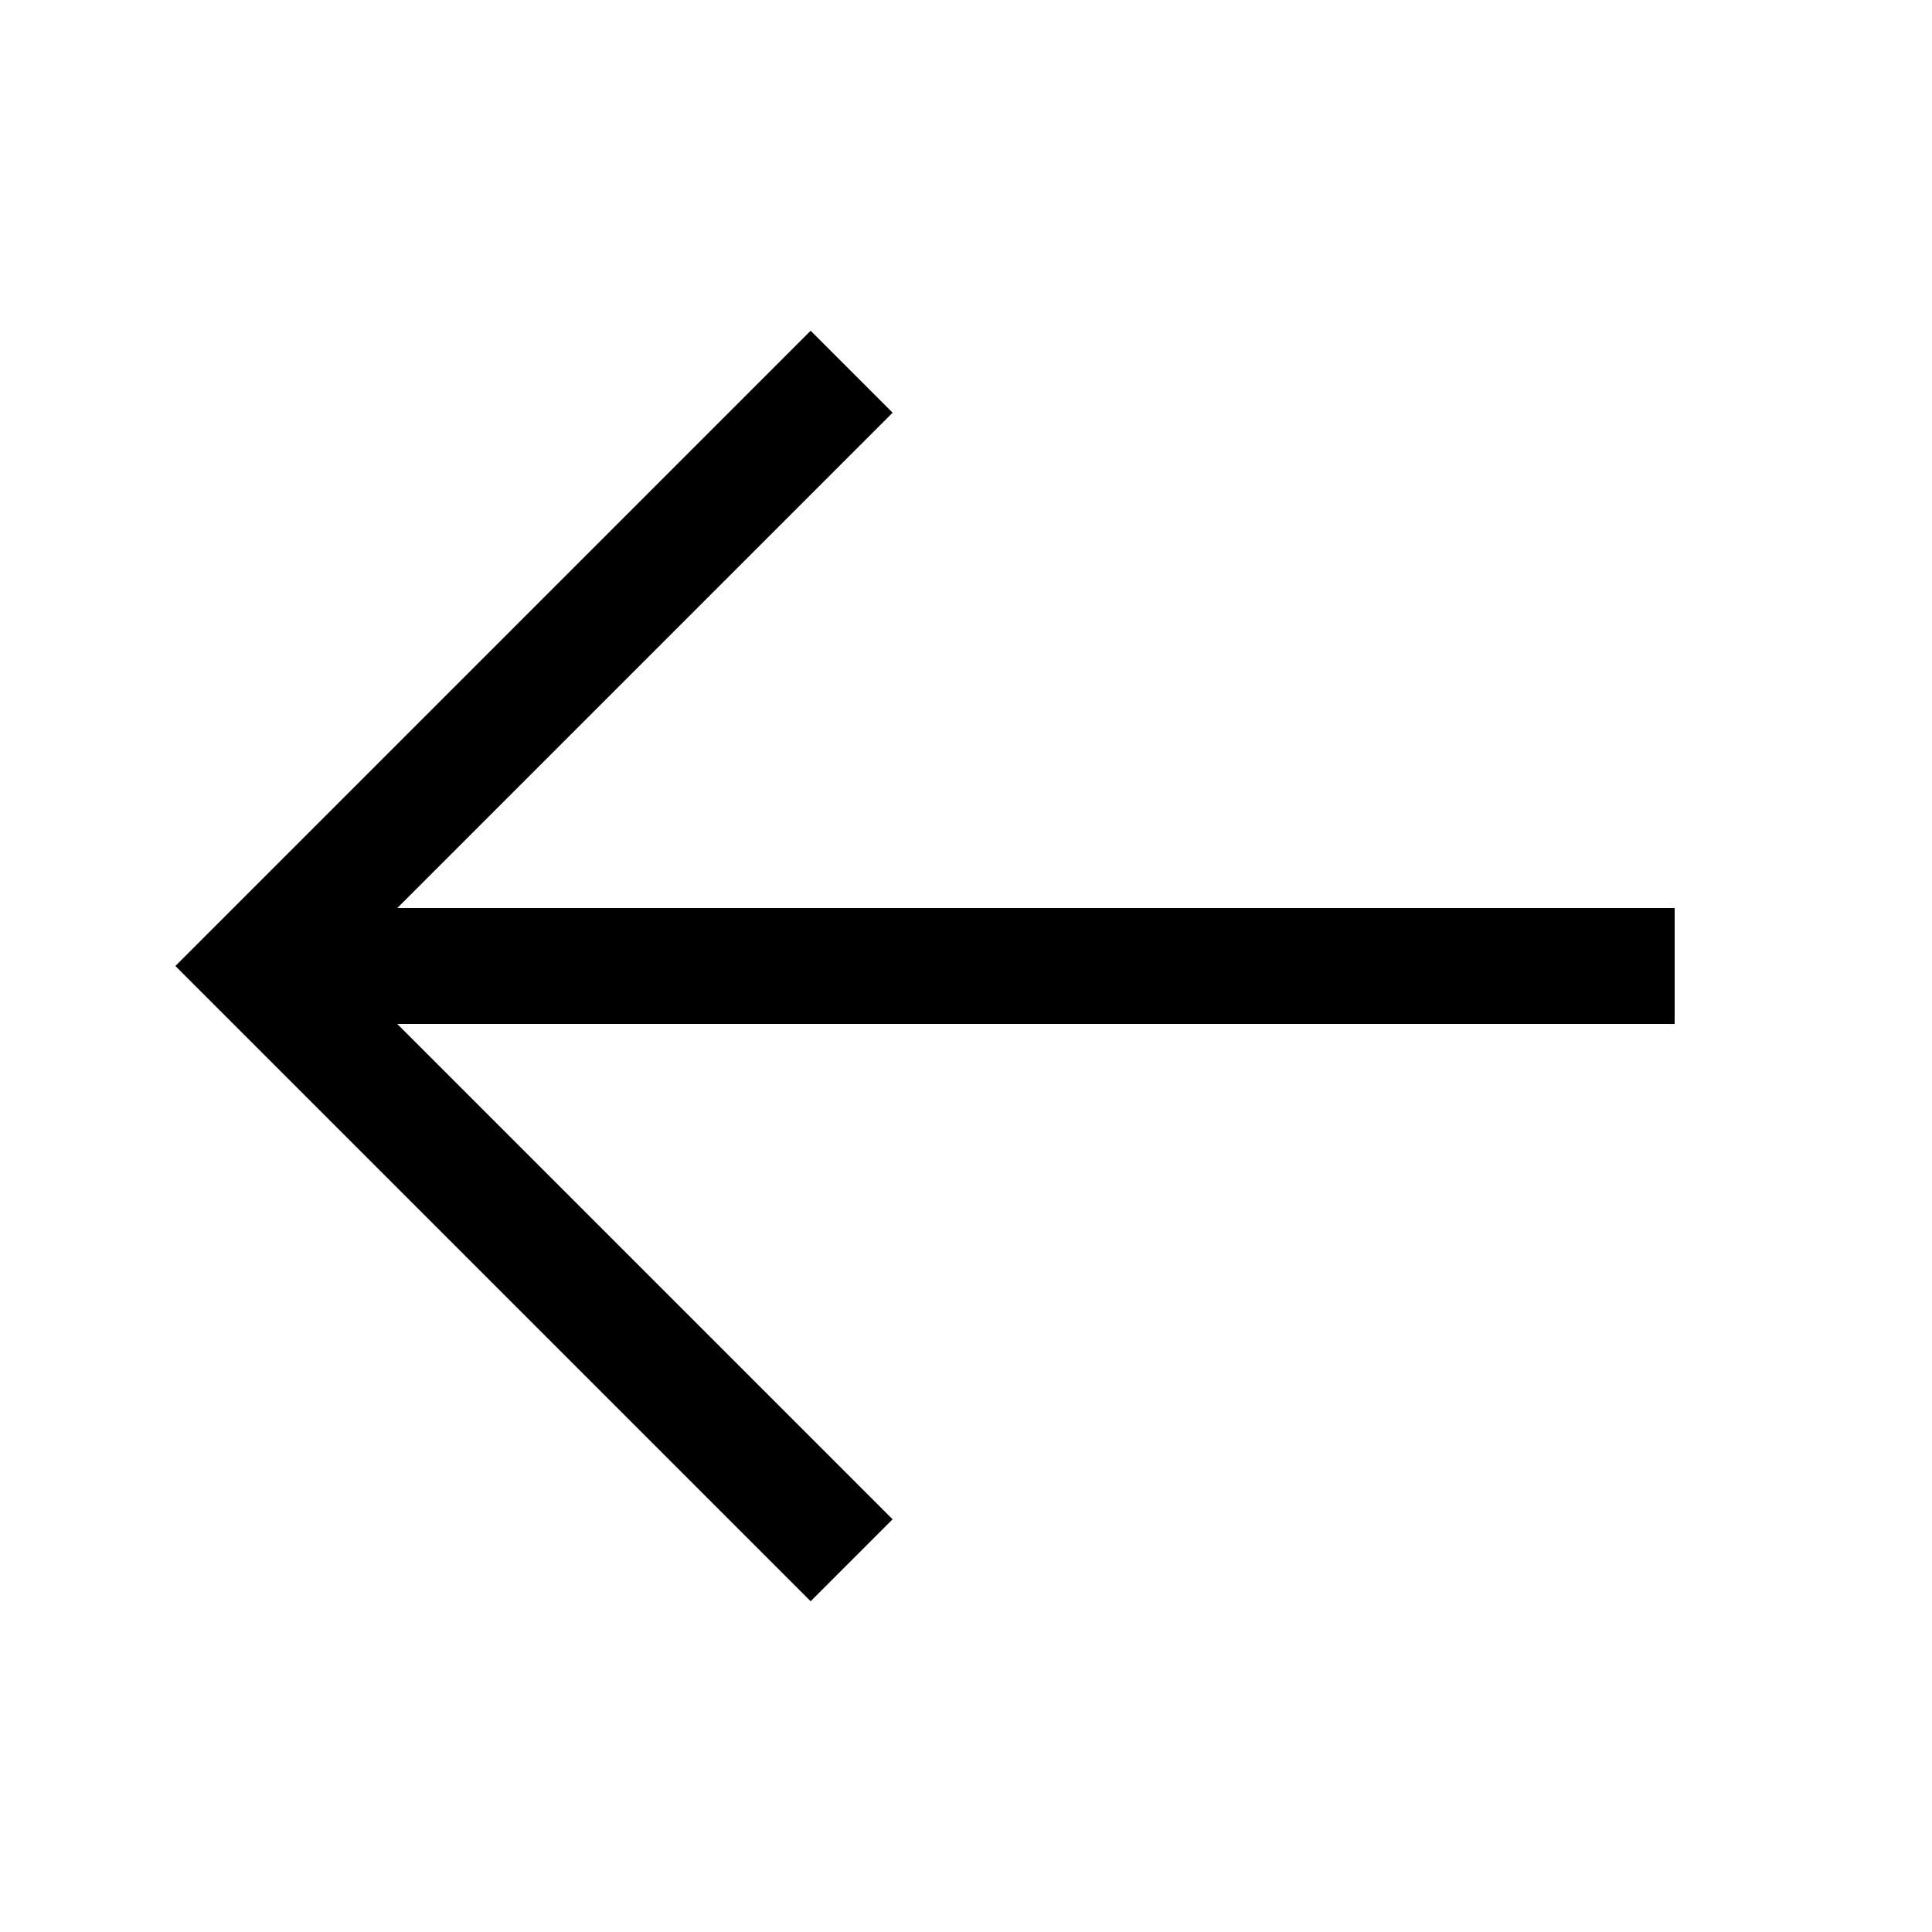
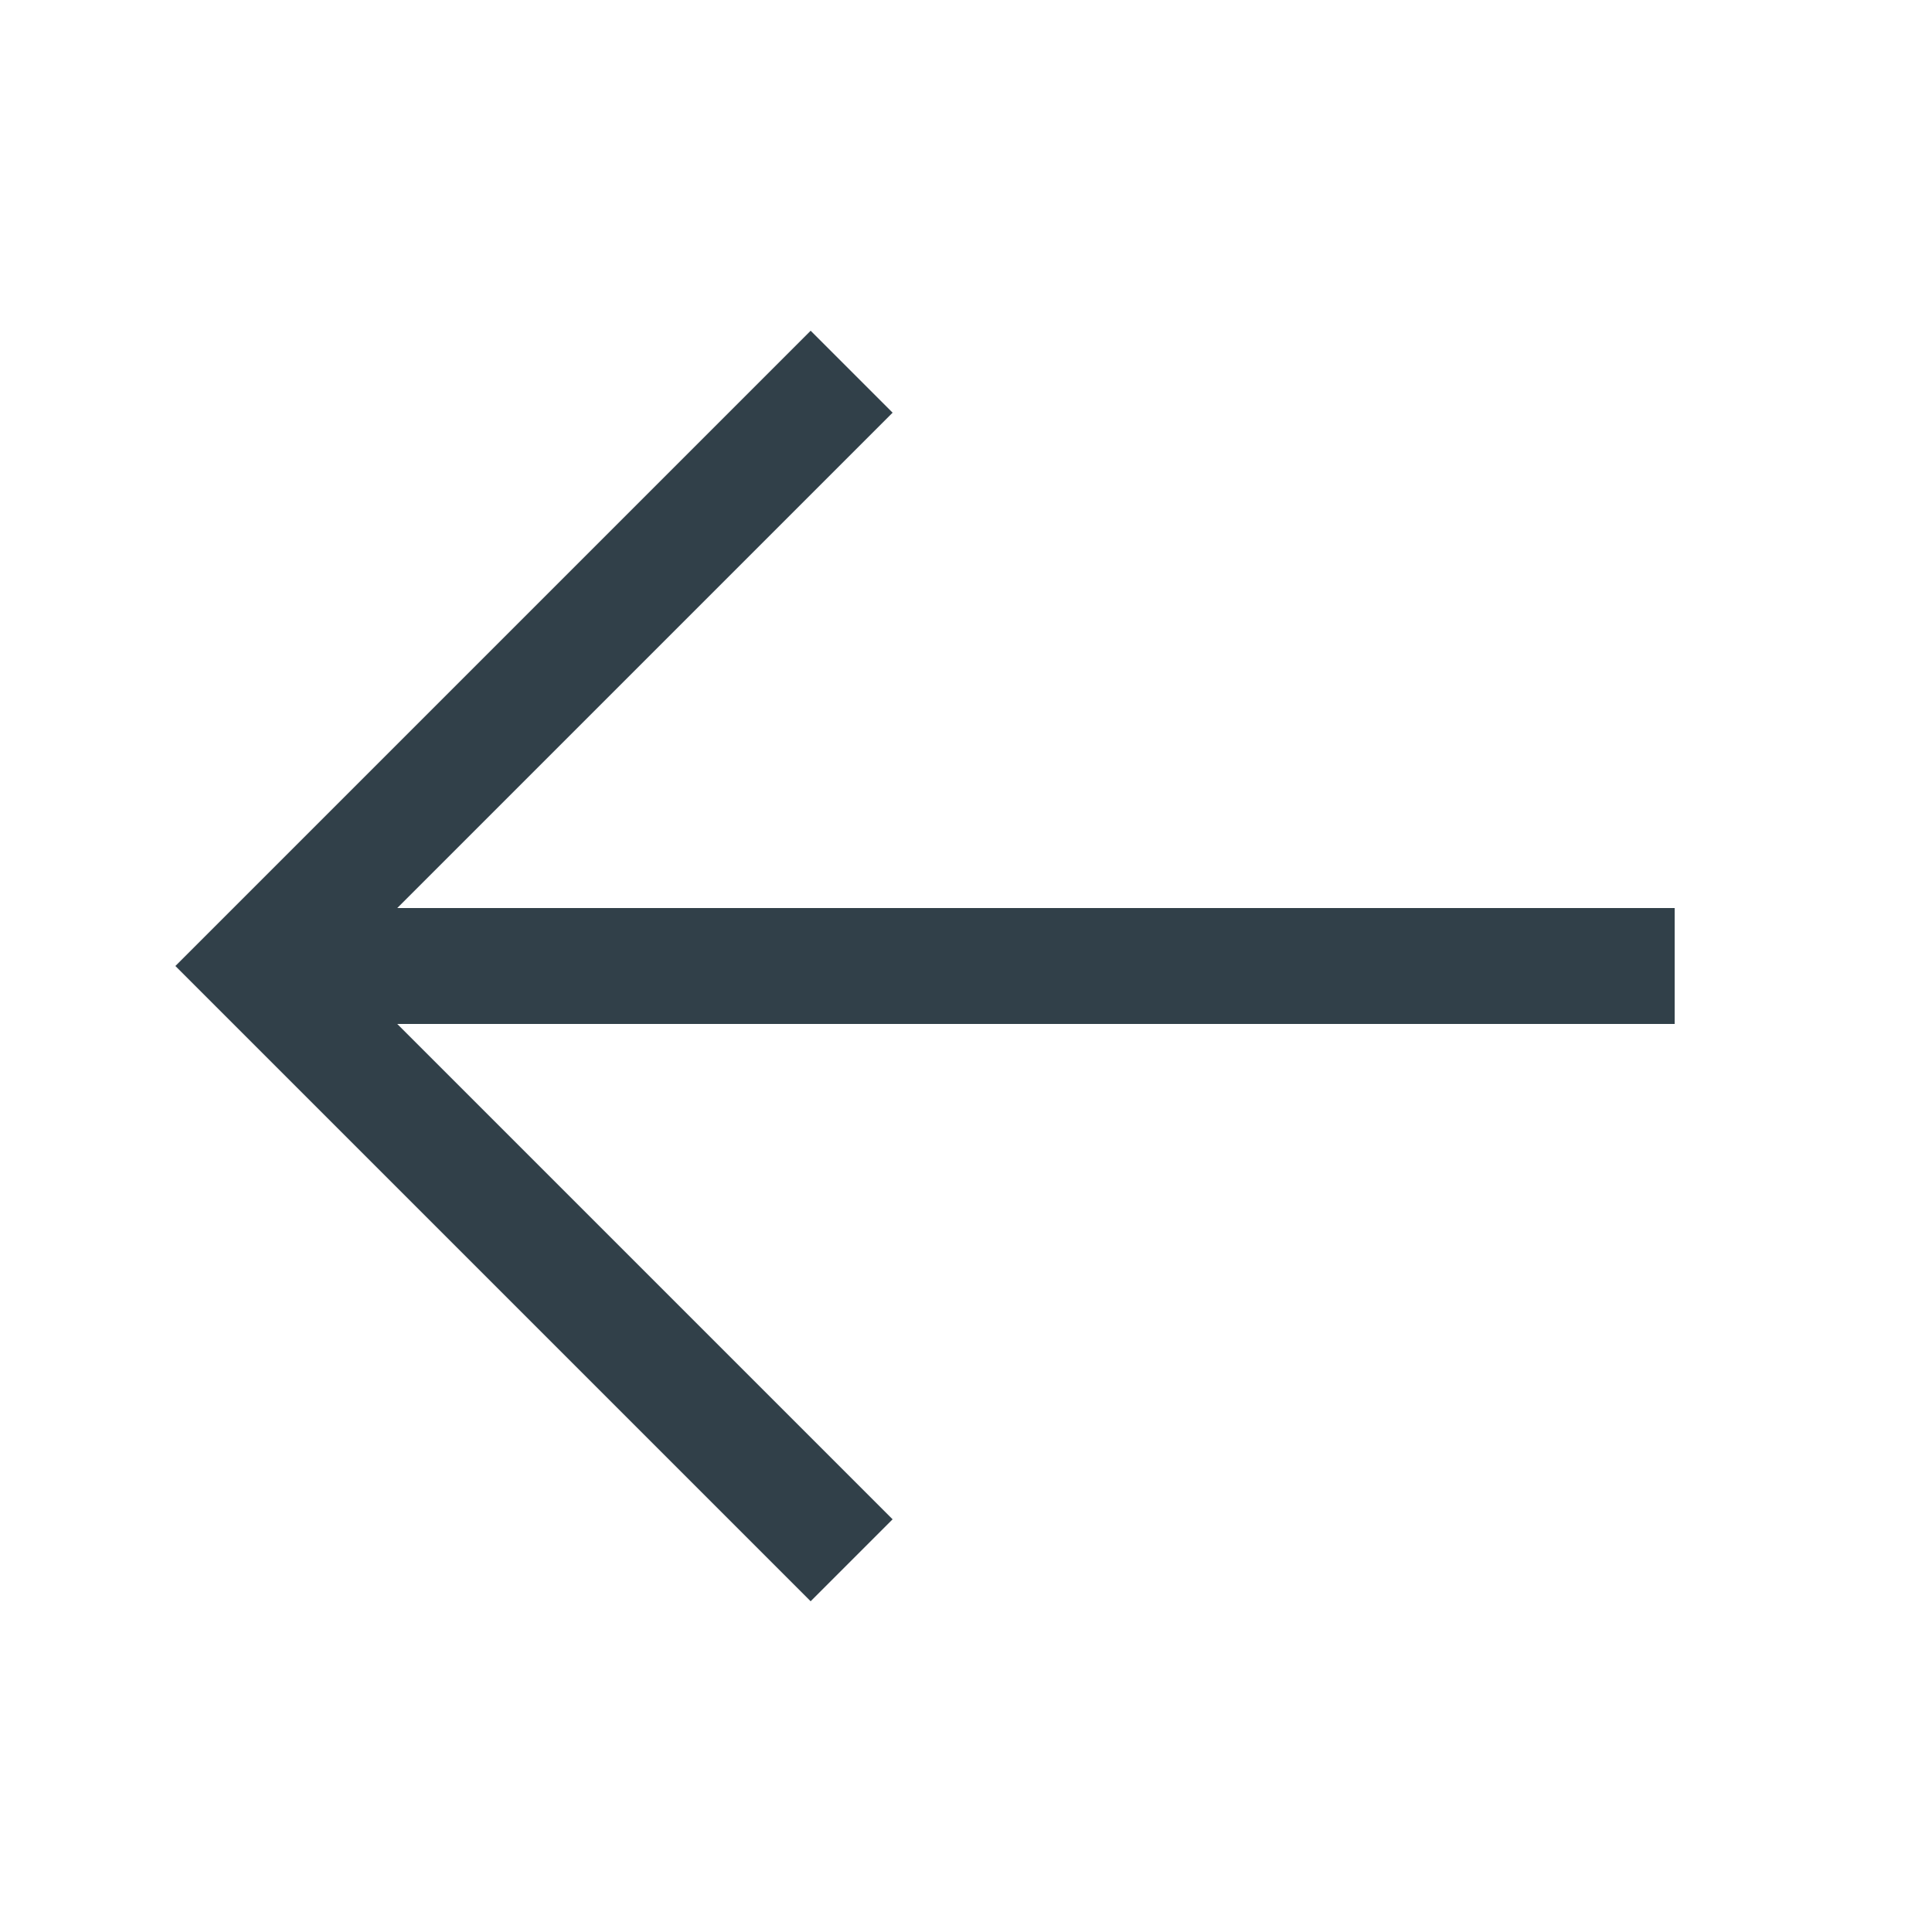
<svg xmlns="http://www.w3.org/2000/svg" id="Ebene_1" data-name="Ebene 1" viewBox="0 0 25 25">
  <defs>
    <style>
      .cls-1 {
        fill: none;
-         stroke: black;
+         stroke: #314049;
        stroke-width: 1.5px;
      }
    </style>
  </defs>
  <line class="cls-1" x1="21.67" y1="12.5" x2="3.33" y2="12.5" />
  <polyline class="cls-1" points="11.02 20.19 3.33 12.5 11.02 4.81" />
</svg>
